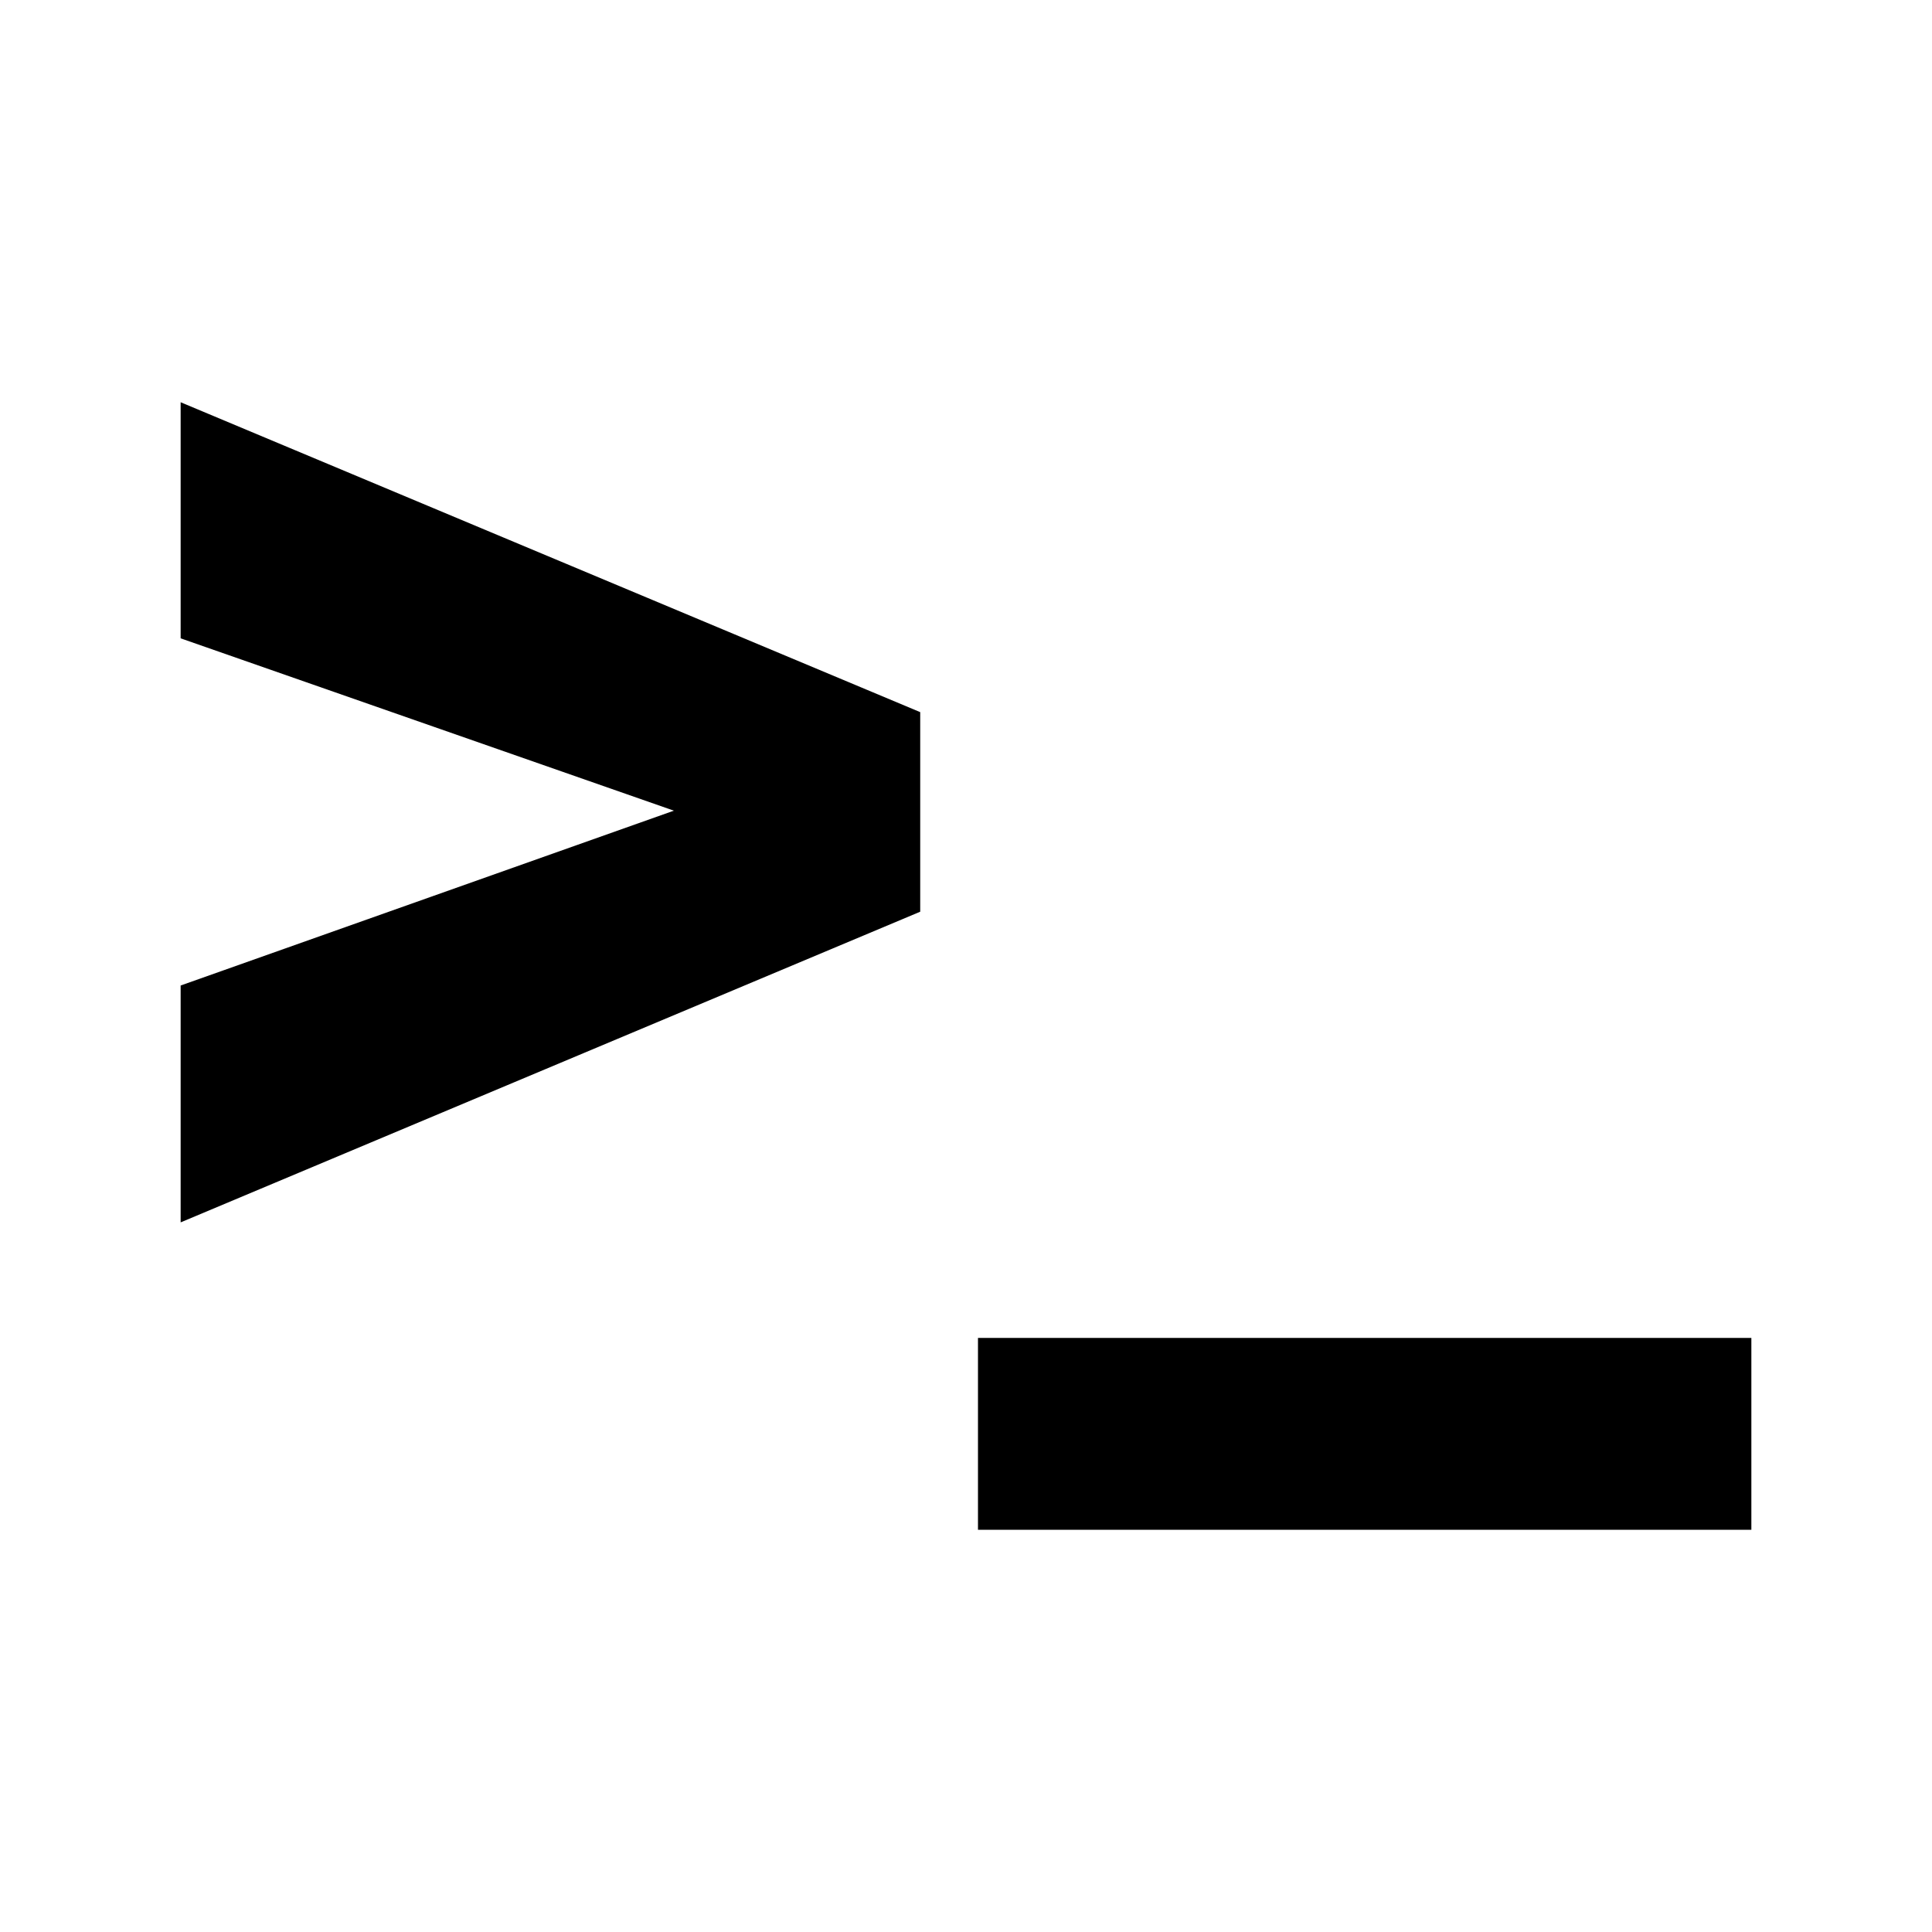
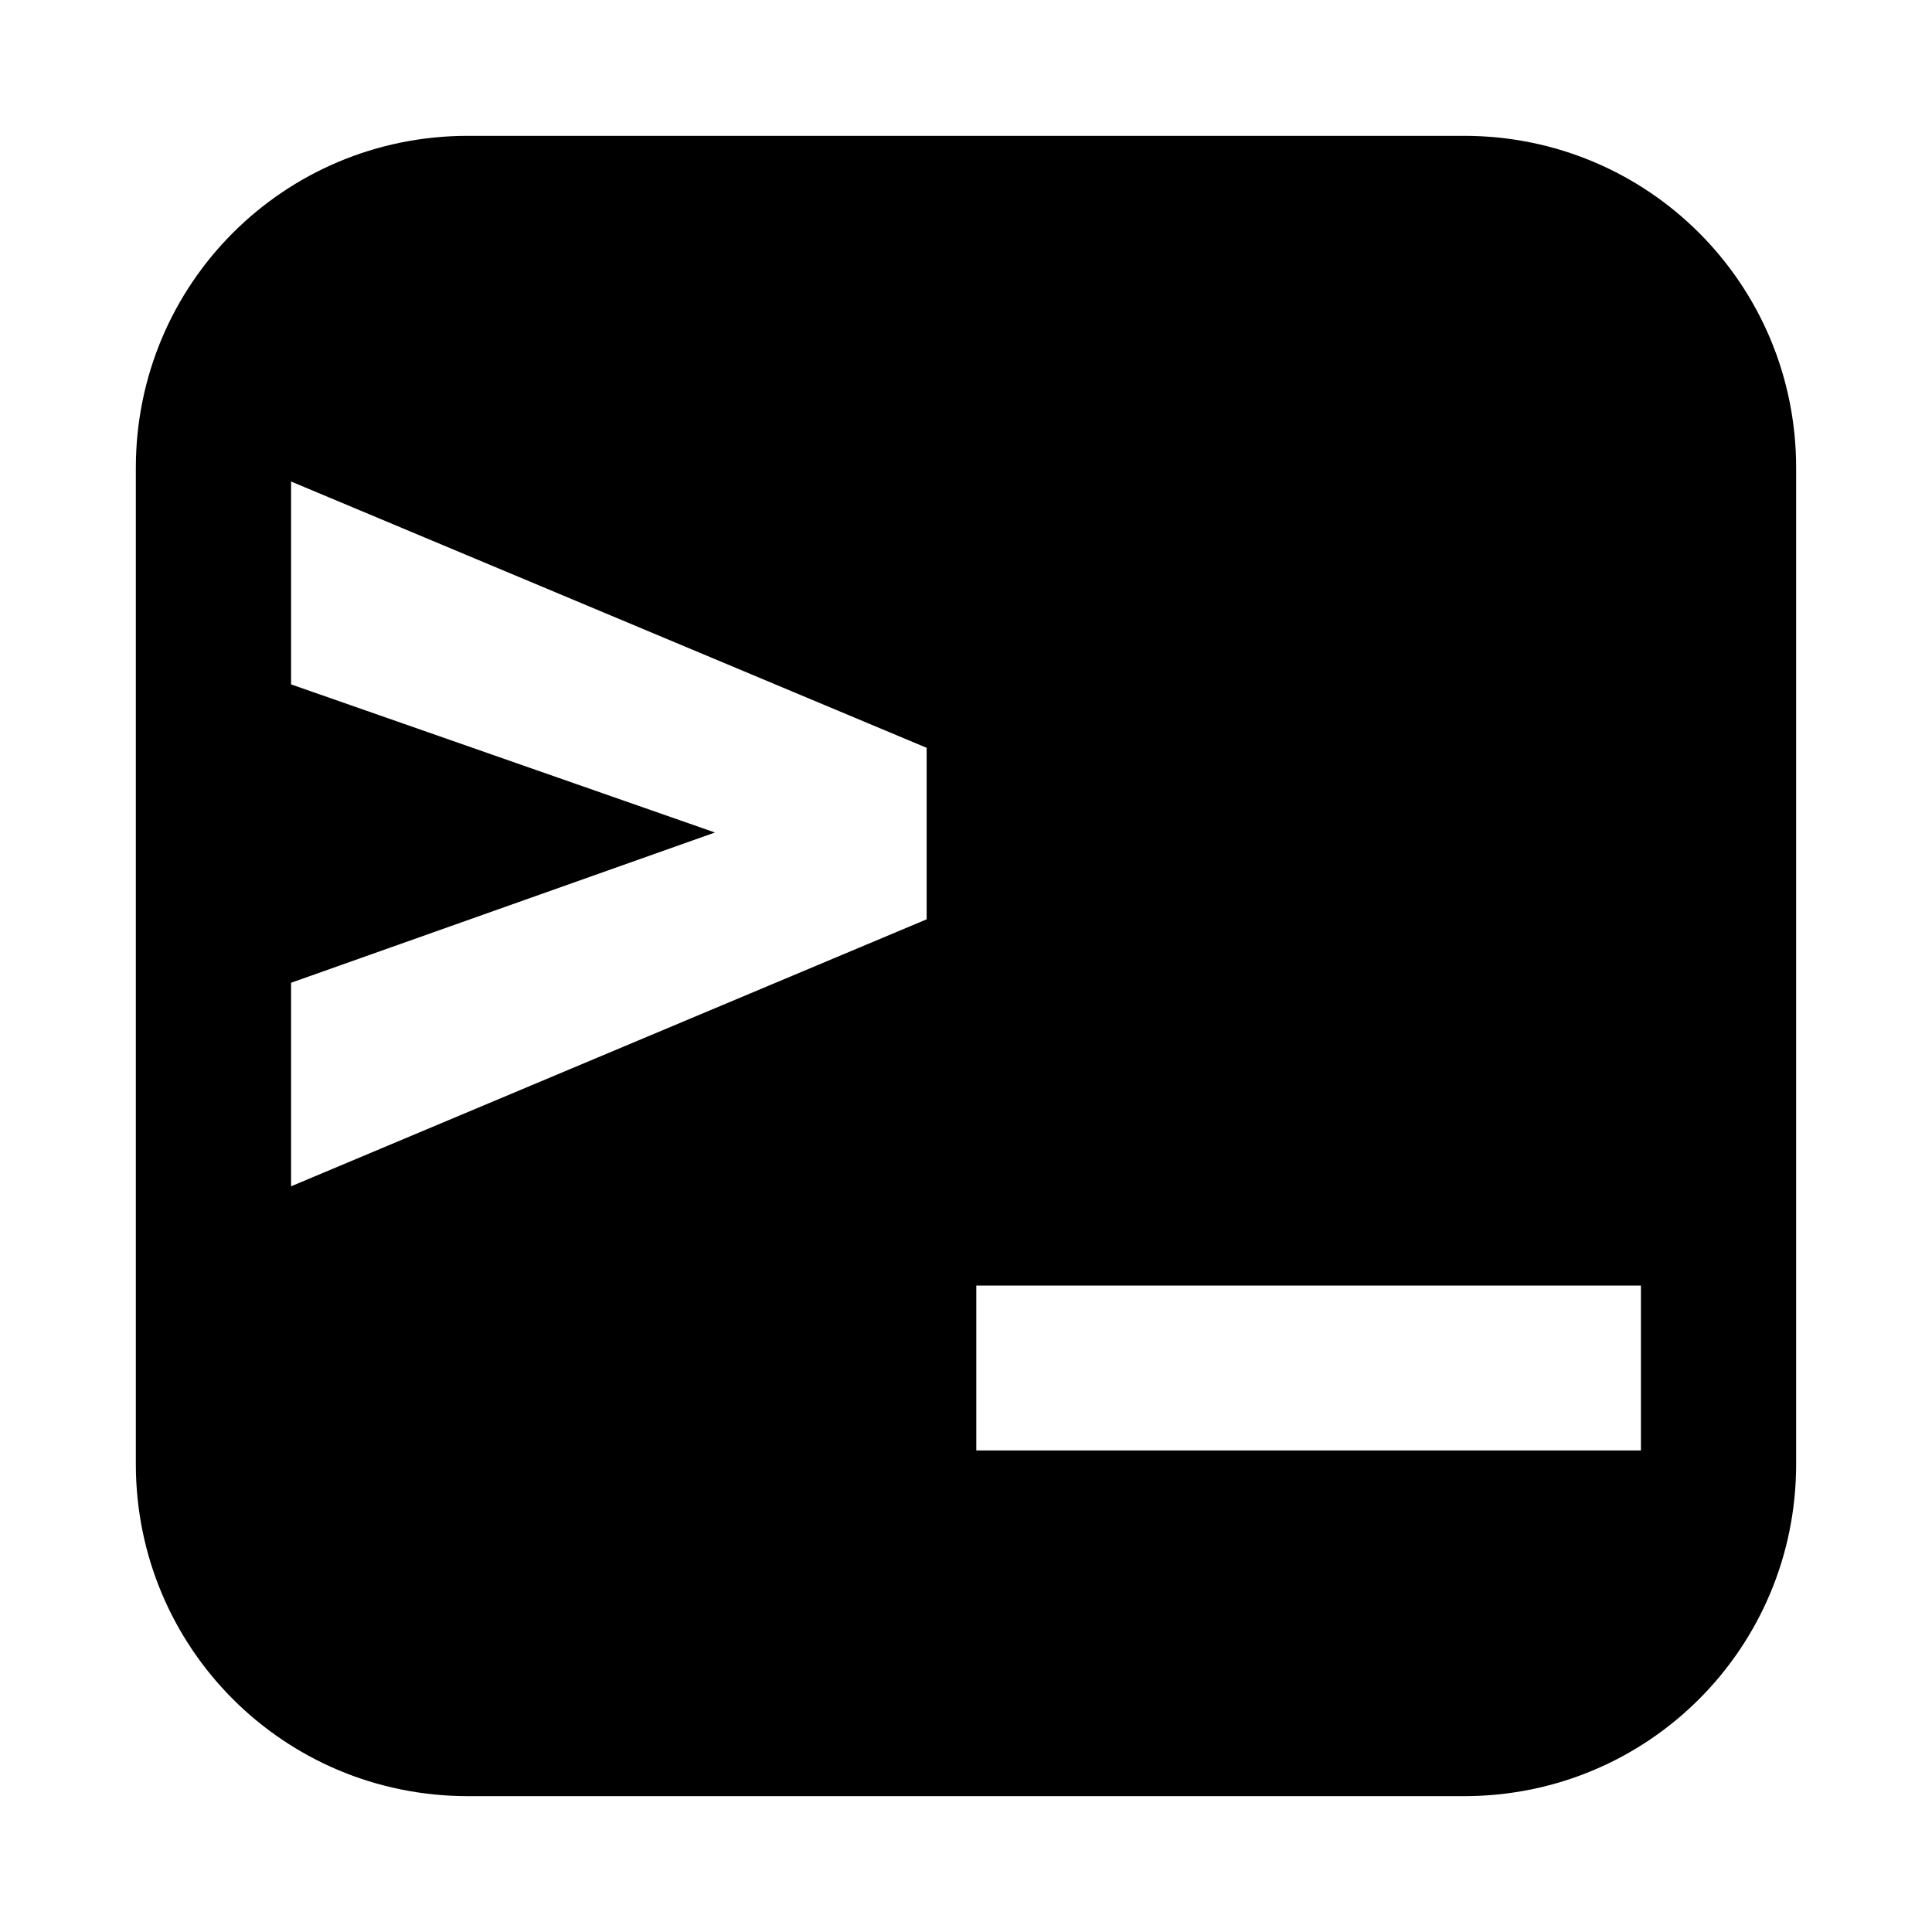
<svg xmlns="http://www.w3.org/2000/svg" version="1.1" viewBox="0 0 100 100">
-   <path fill="currentColor" d="m9.35 51.01 25.53-9.05-25.53-8.92v-12.22l38.28 16.04v10.33l-38.28 16.08v-12.26zm81.3 18.24v9.93h-40.03v-9.93h40.03z" />
+   <path fill="currentColor" d="m24.218 7.031c-9.522 0-17.187 7.665-17.187 17.187v51.563c0 9.522 7.665 17.187 17.187 17.187h51.563c9.522 0 17.187-7.665 17.187-17.187v-51.563c0-9.522-7.665-17.187-17.187-17.187zm-9.152 17.892 32.897 13.784v8.877l-32.897 13.819v-10.536l21.94-7.777-21.94-7.666zm35.467 41.619h34.401v8.534h-34.401z" />
</svg>
